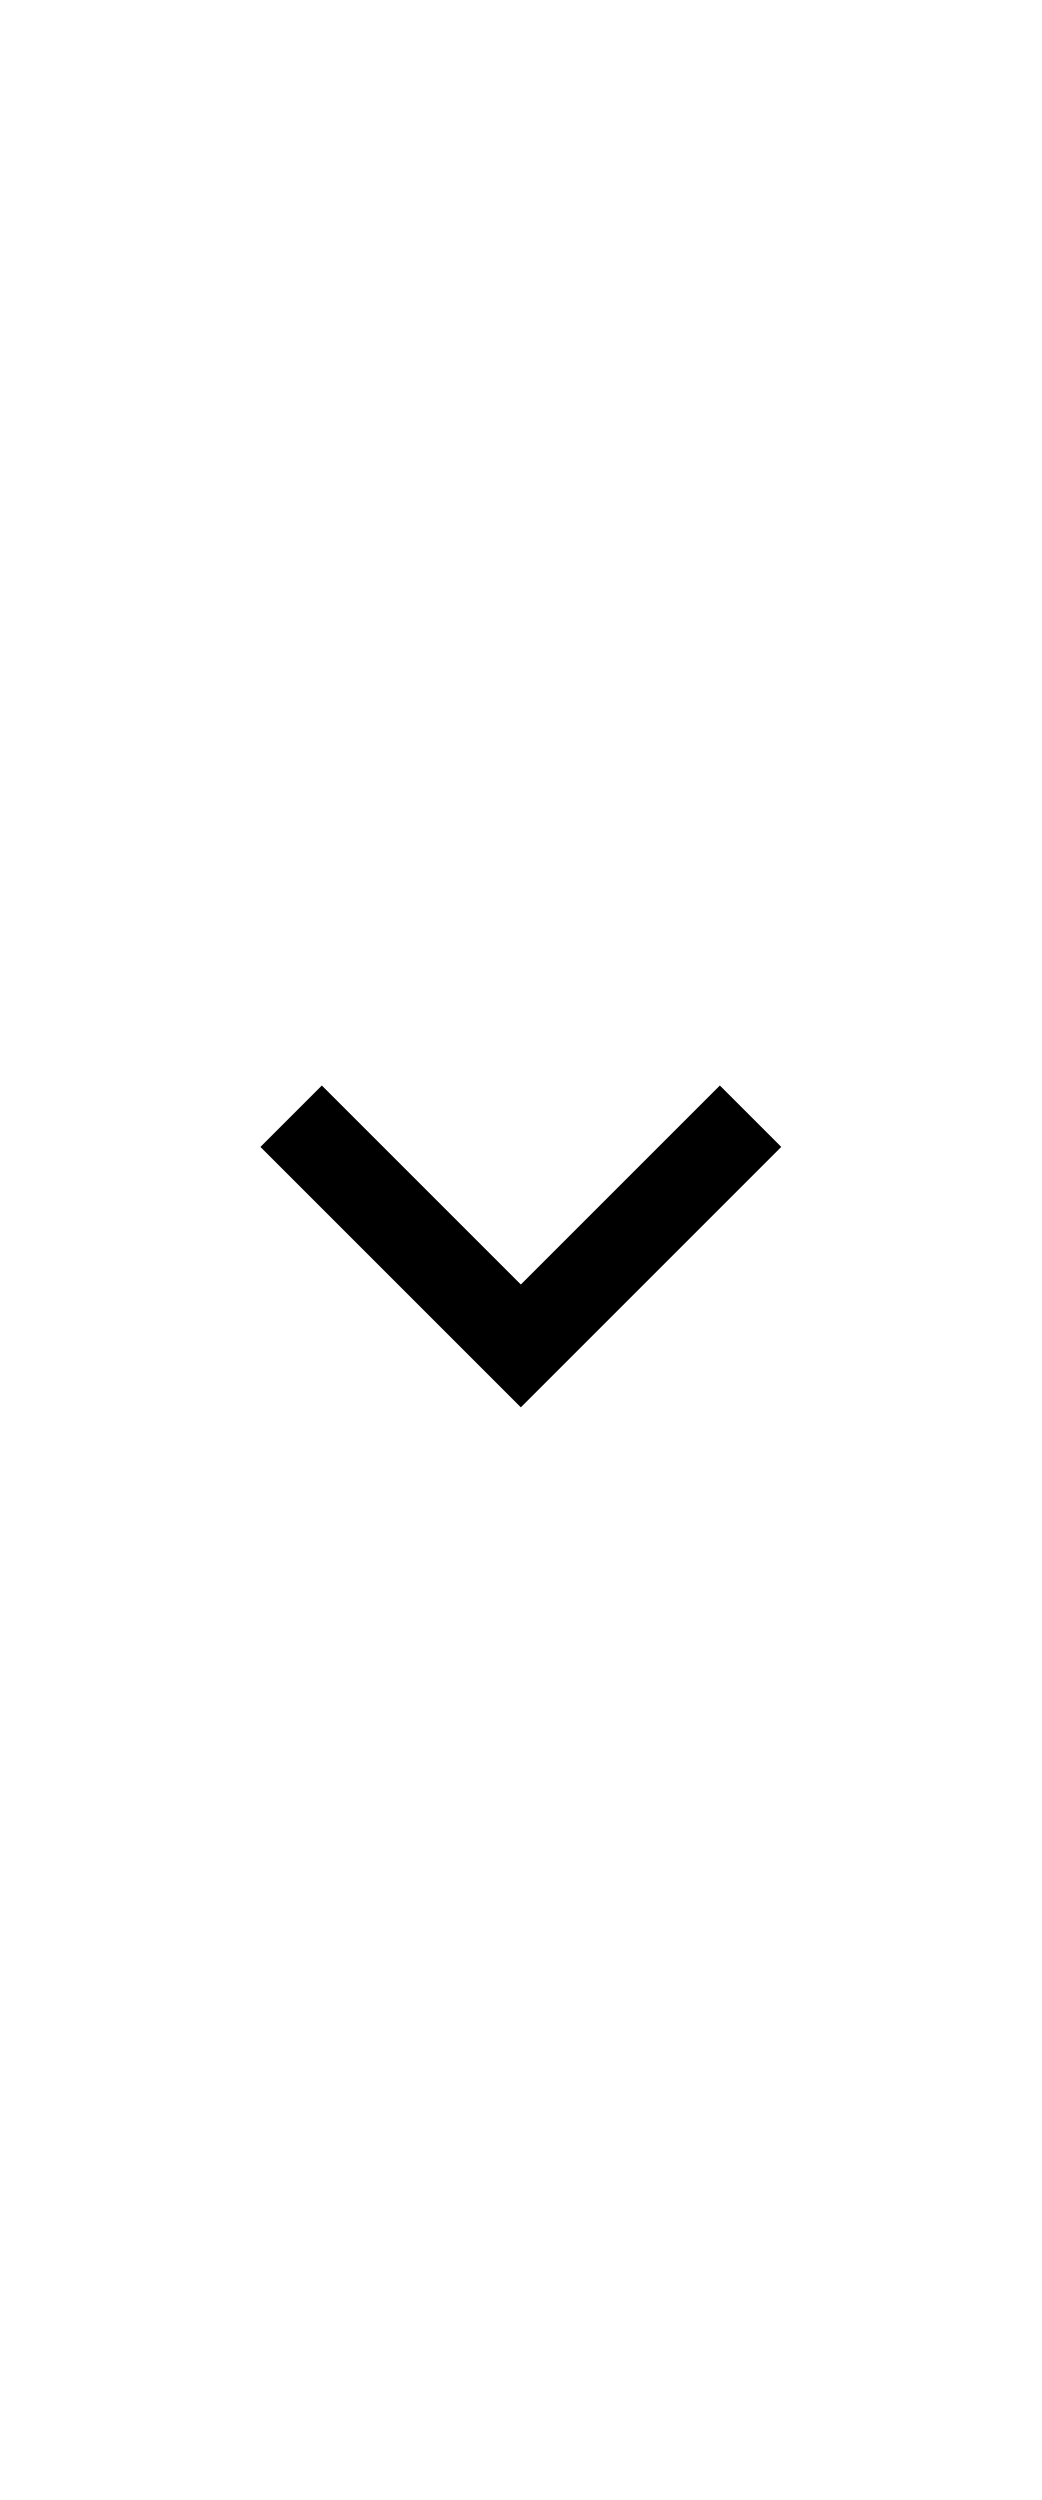
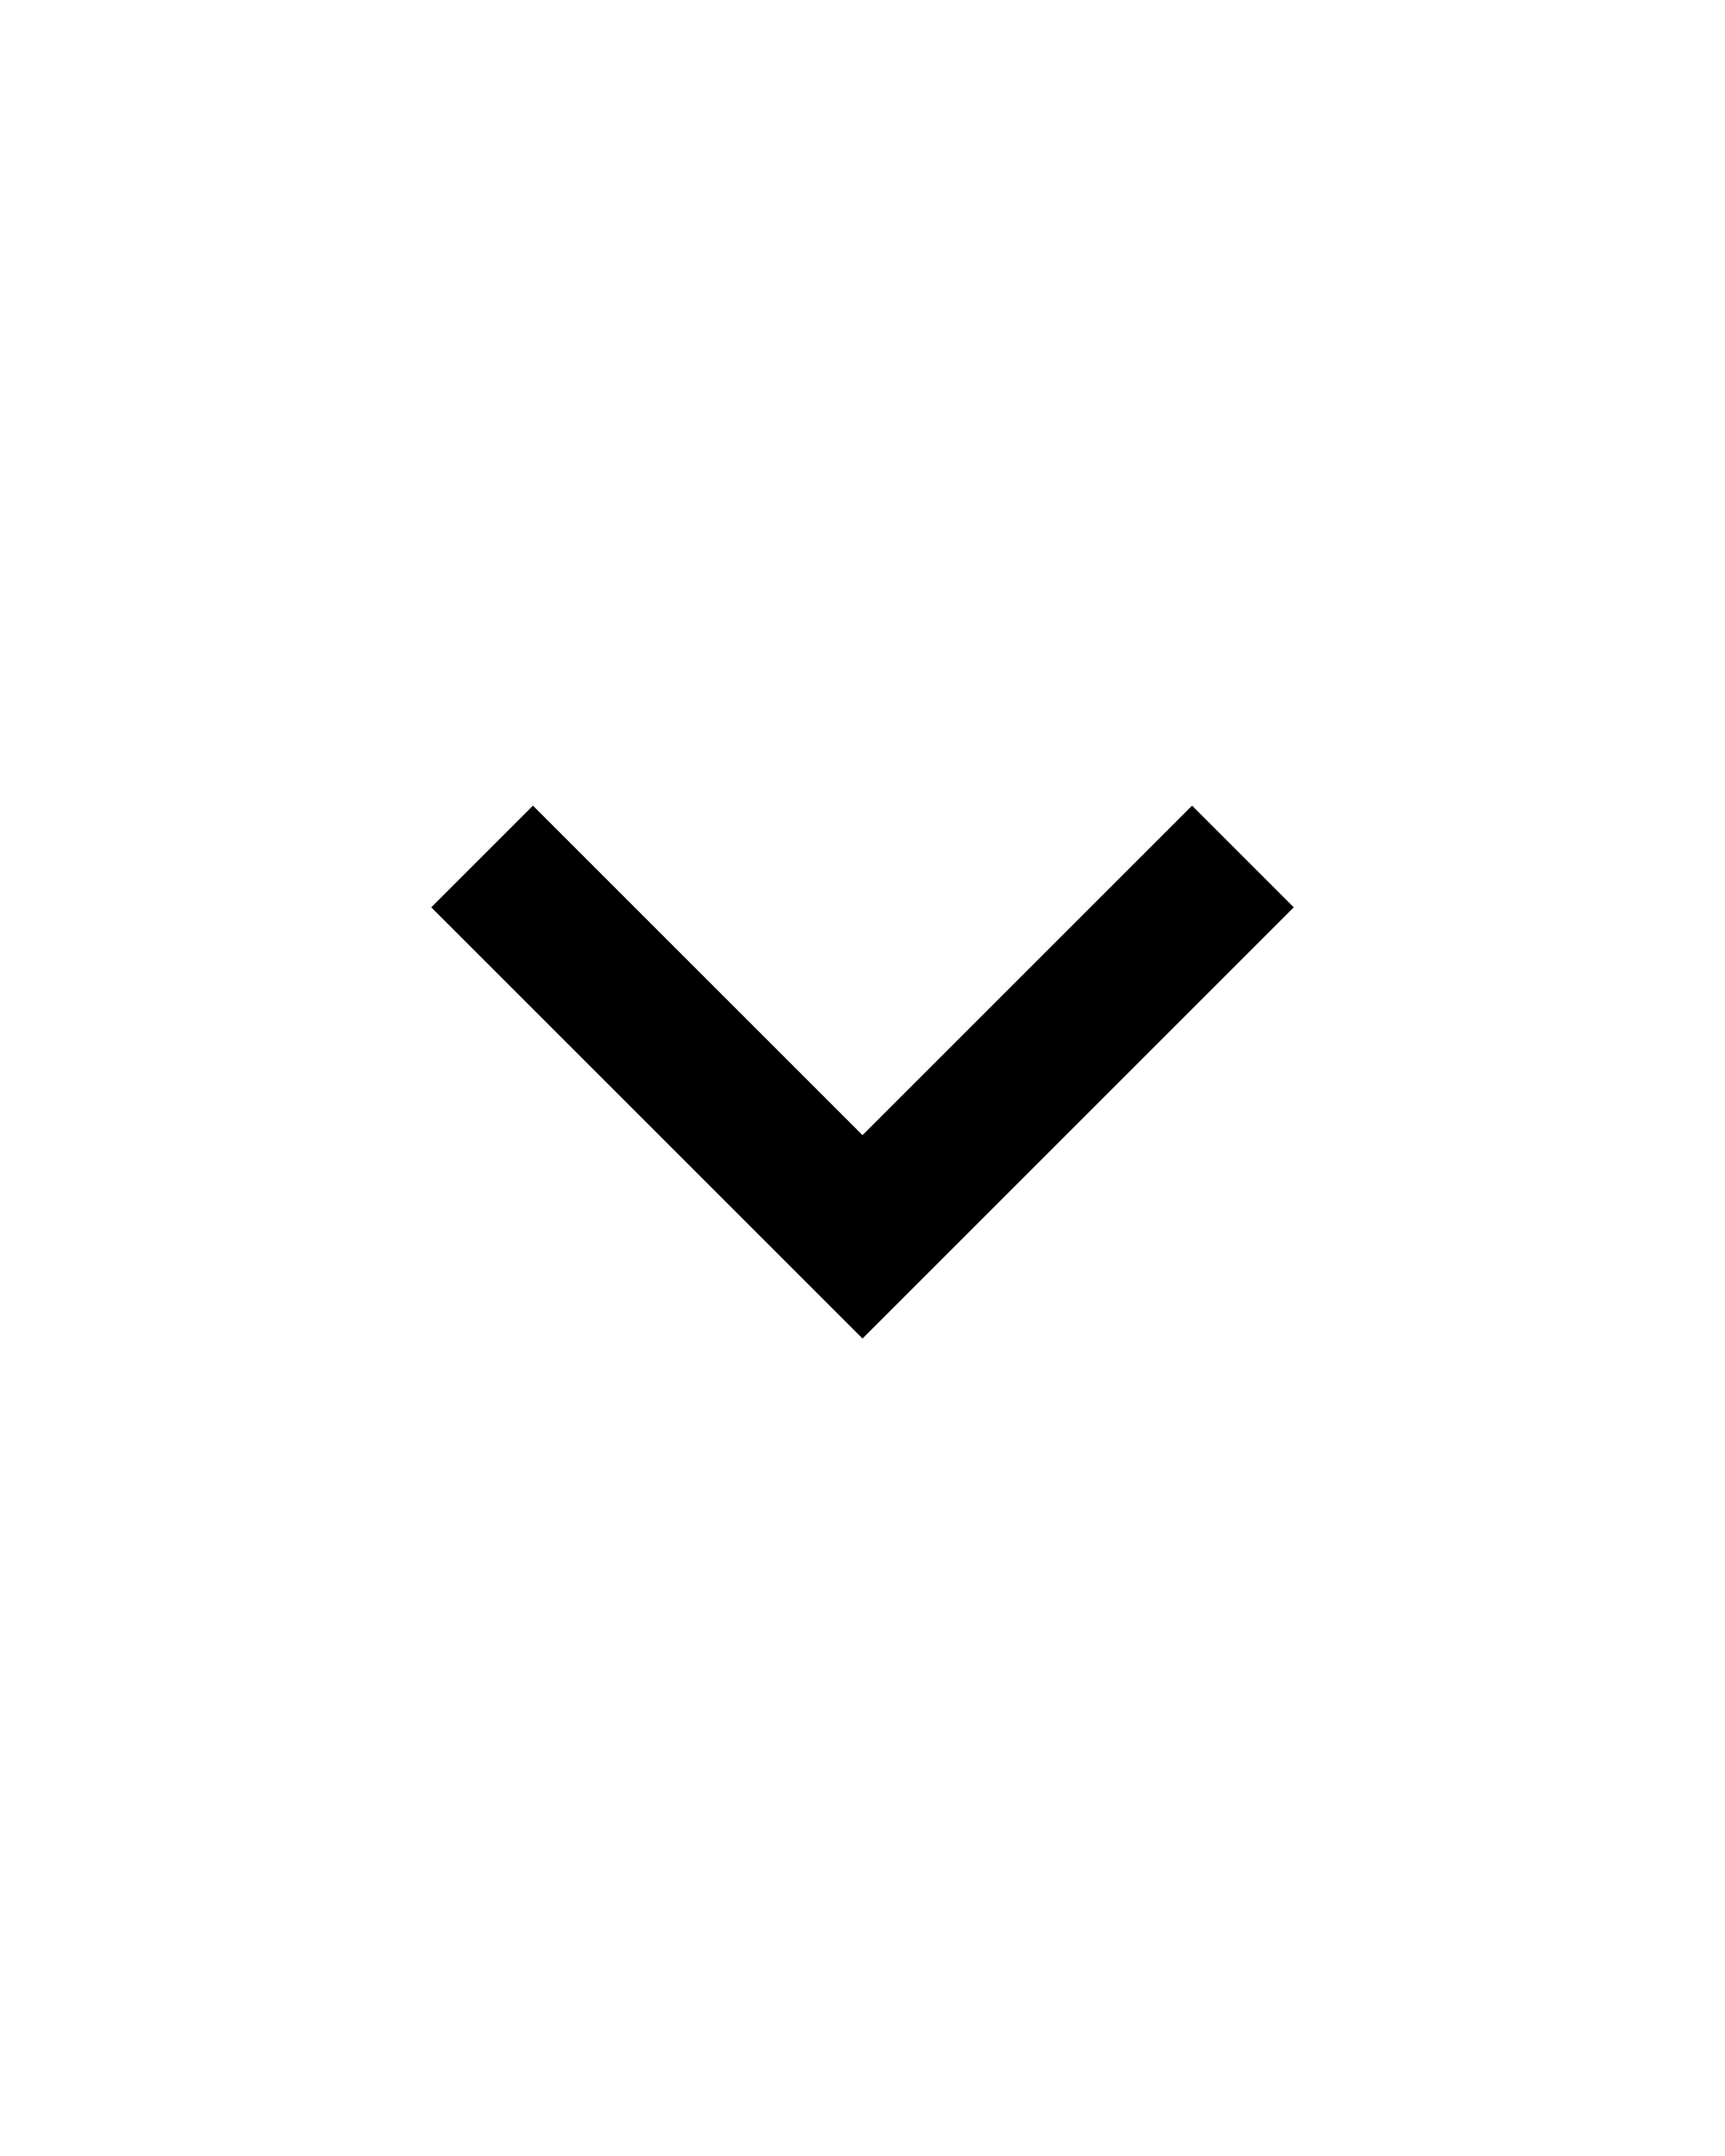
- <svg xmlns="http://www.w3.org/2000/svg" height="48" viewBox="0 0 48 48" width="20">
+ <svg xmlns="http://www.w3.org/2000/svg" height="25" viewBox="0 0 48 48" width="20">
  <path d="M14.83 16.42l9.17 9.17 9.17-9.17 2.83 2.83-12 12-12-12z" />
  <path d="M0-.75h48v48h-48z" fill="none" />
</svg>
